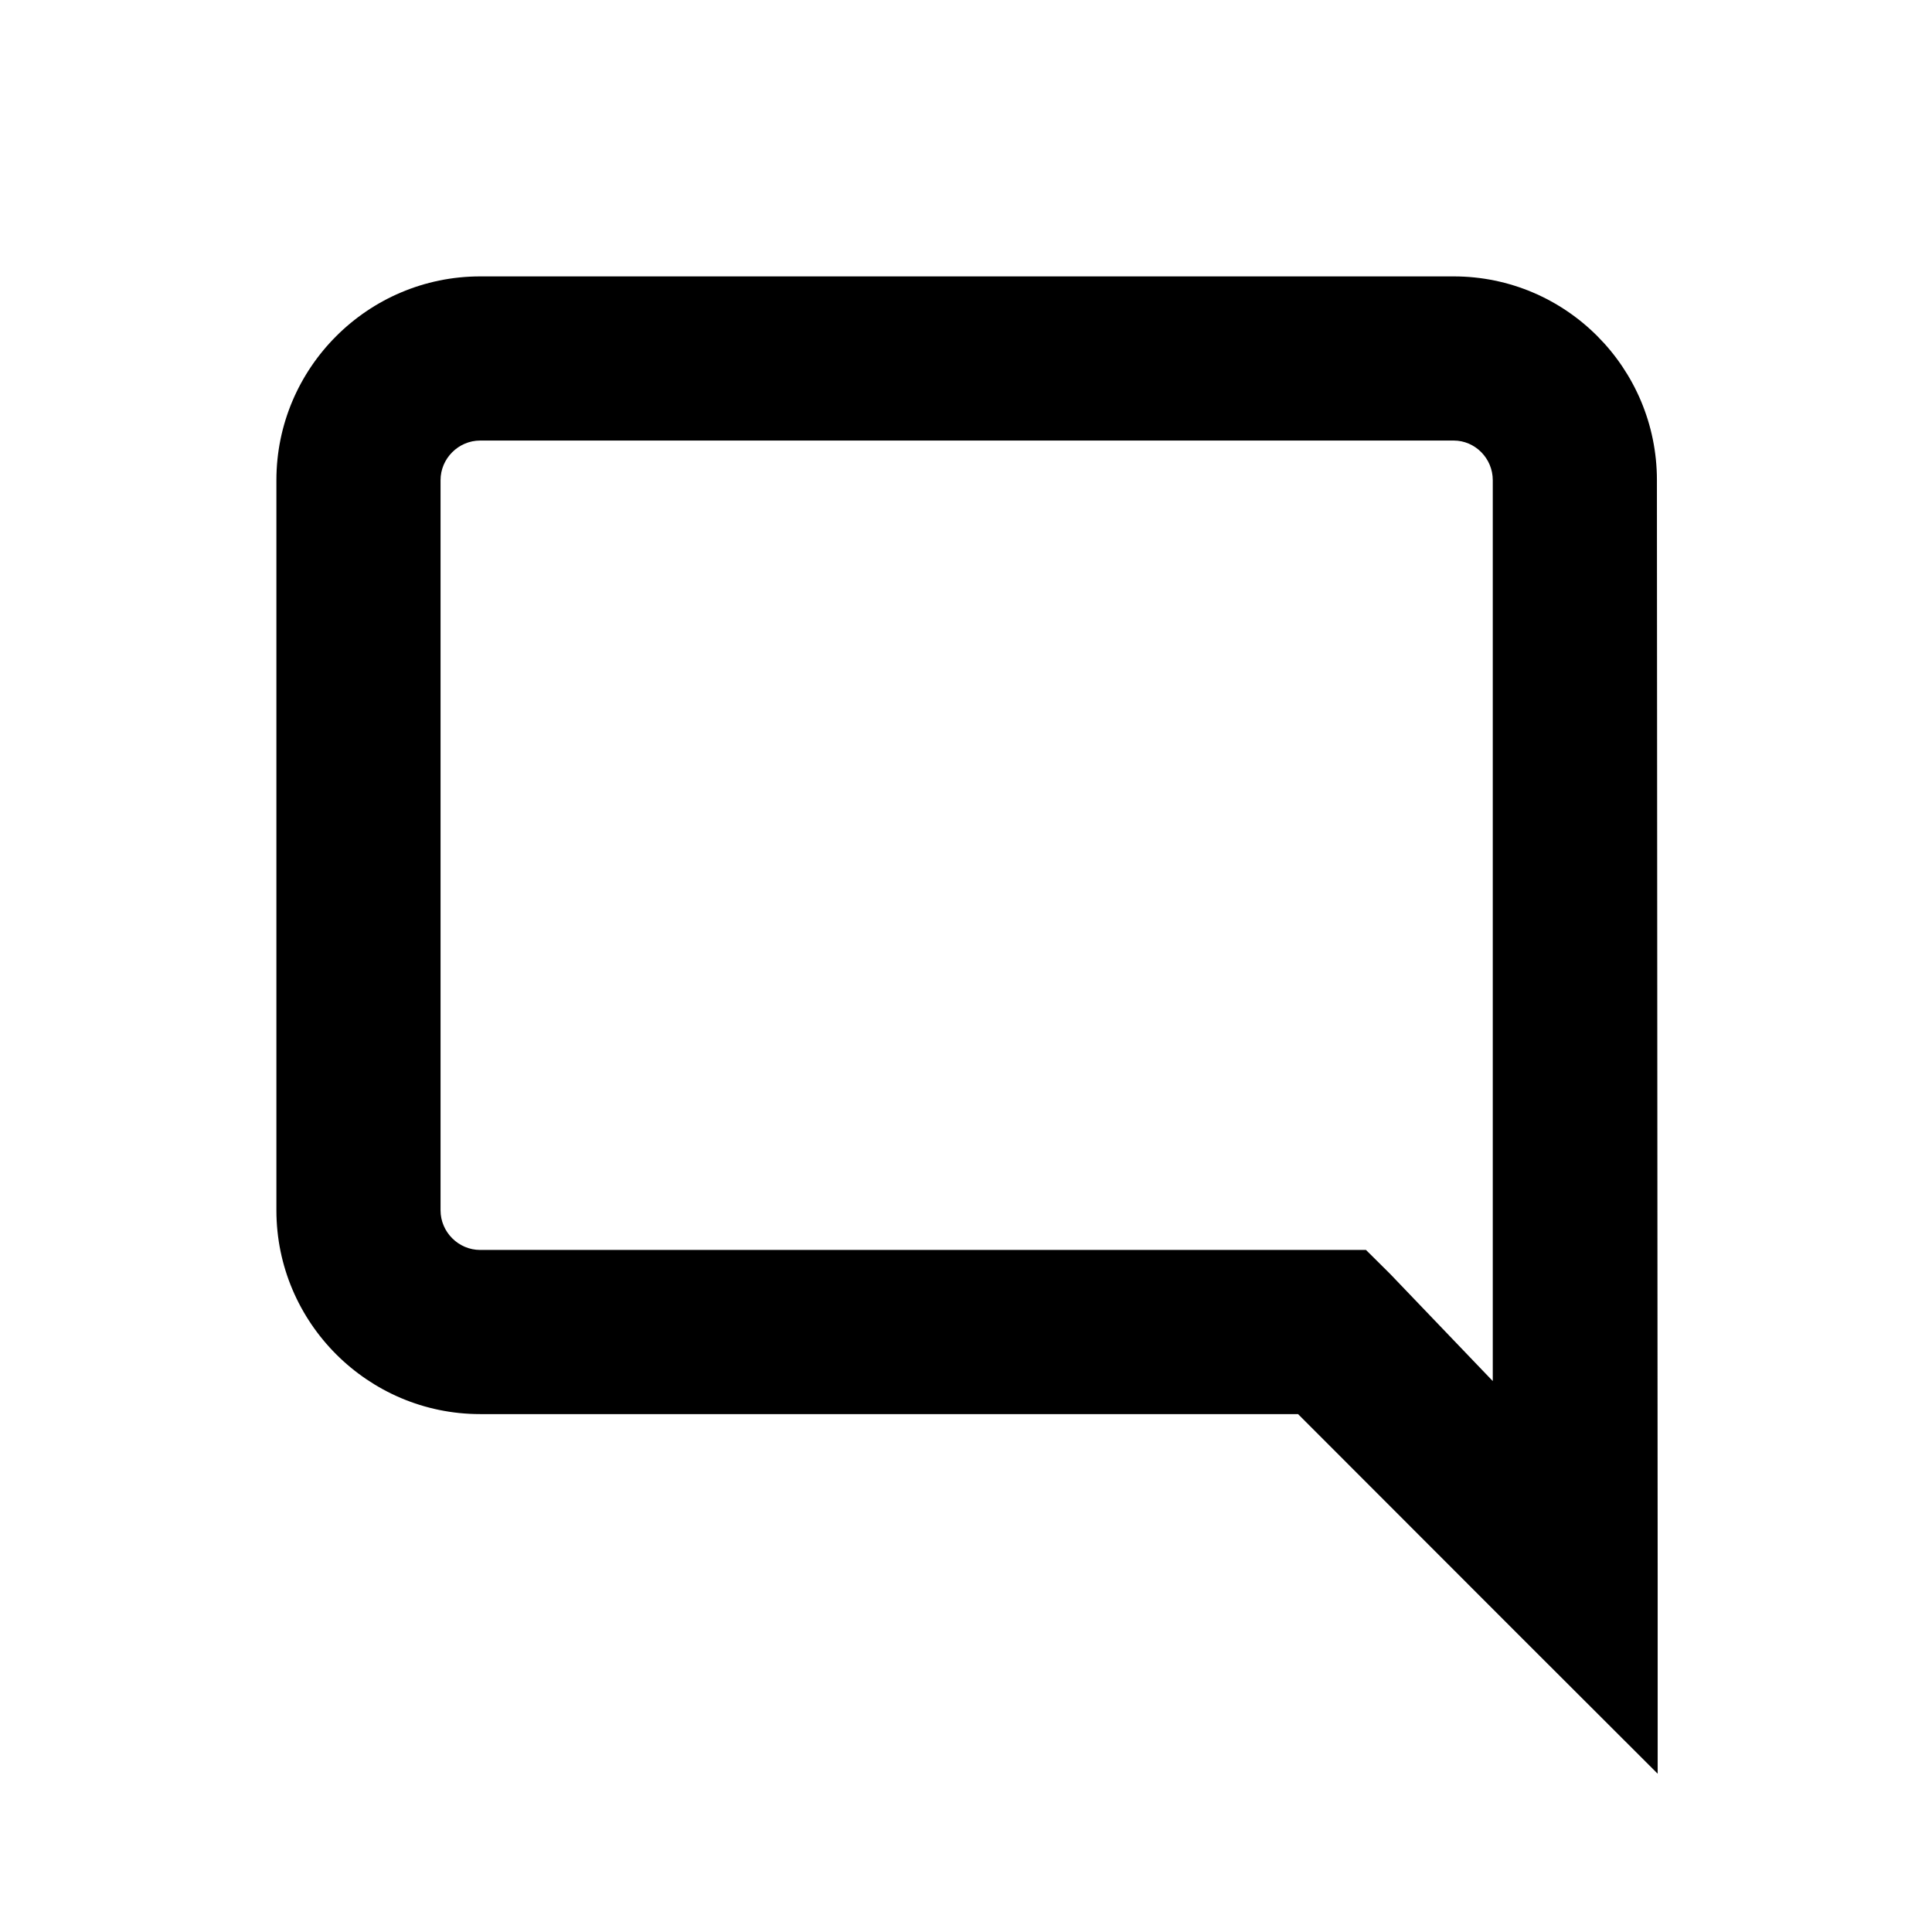
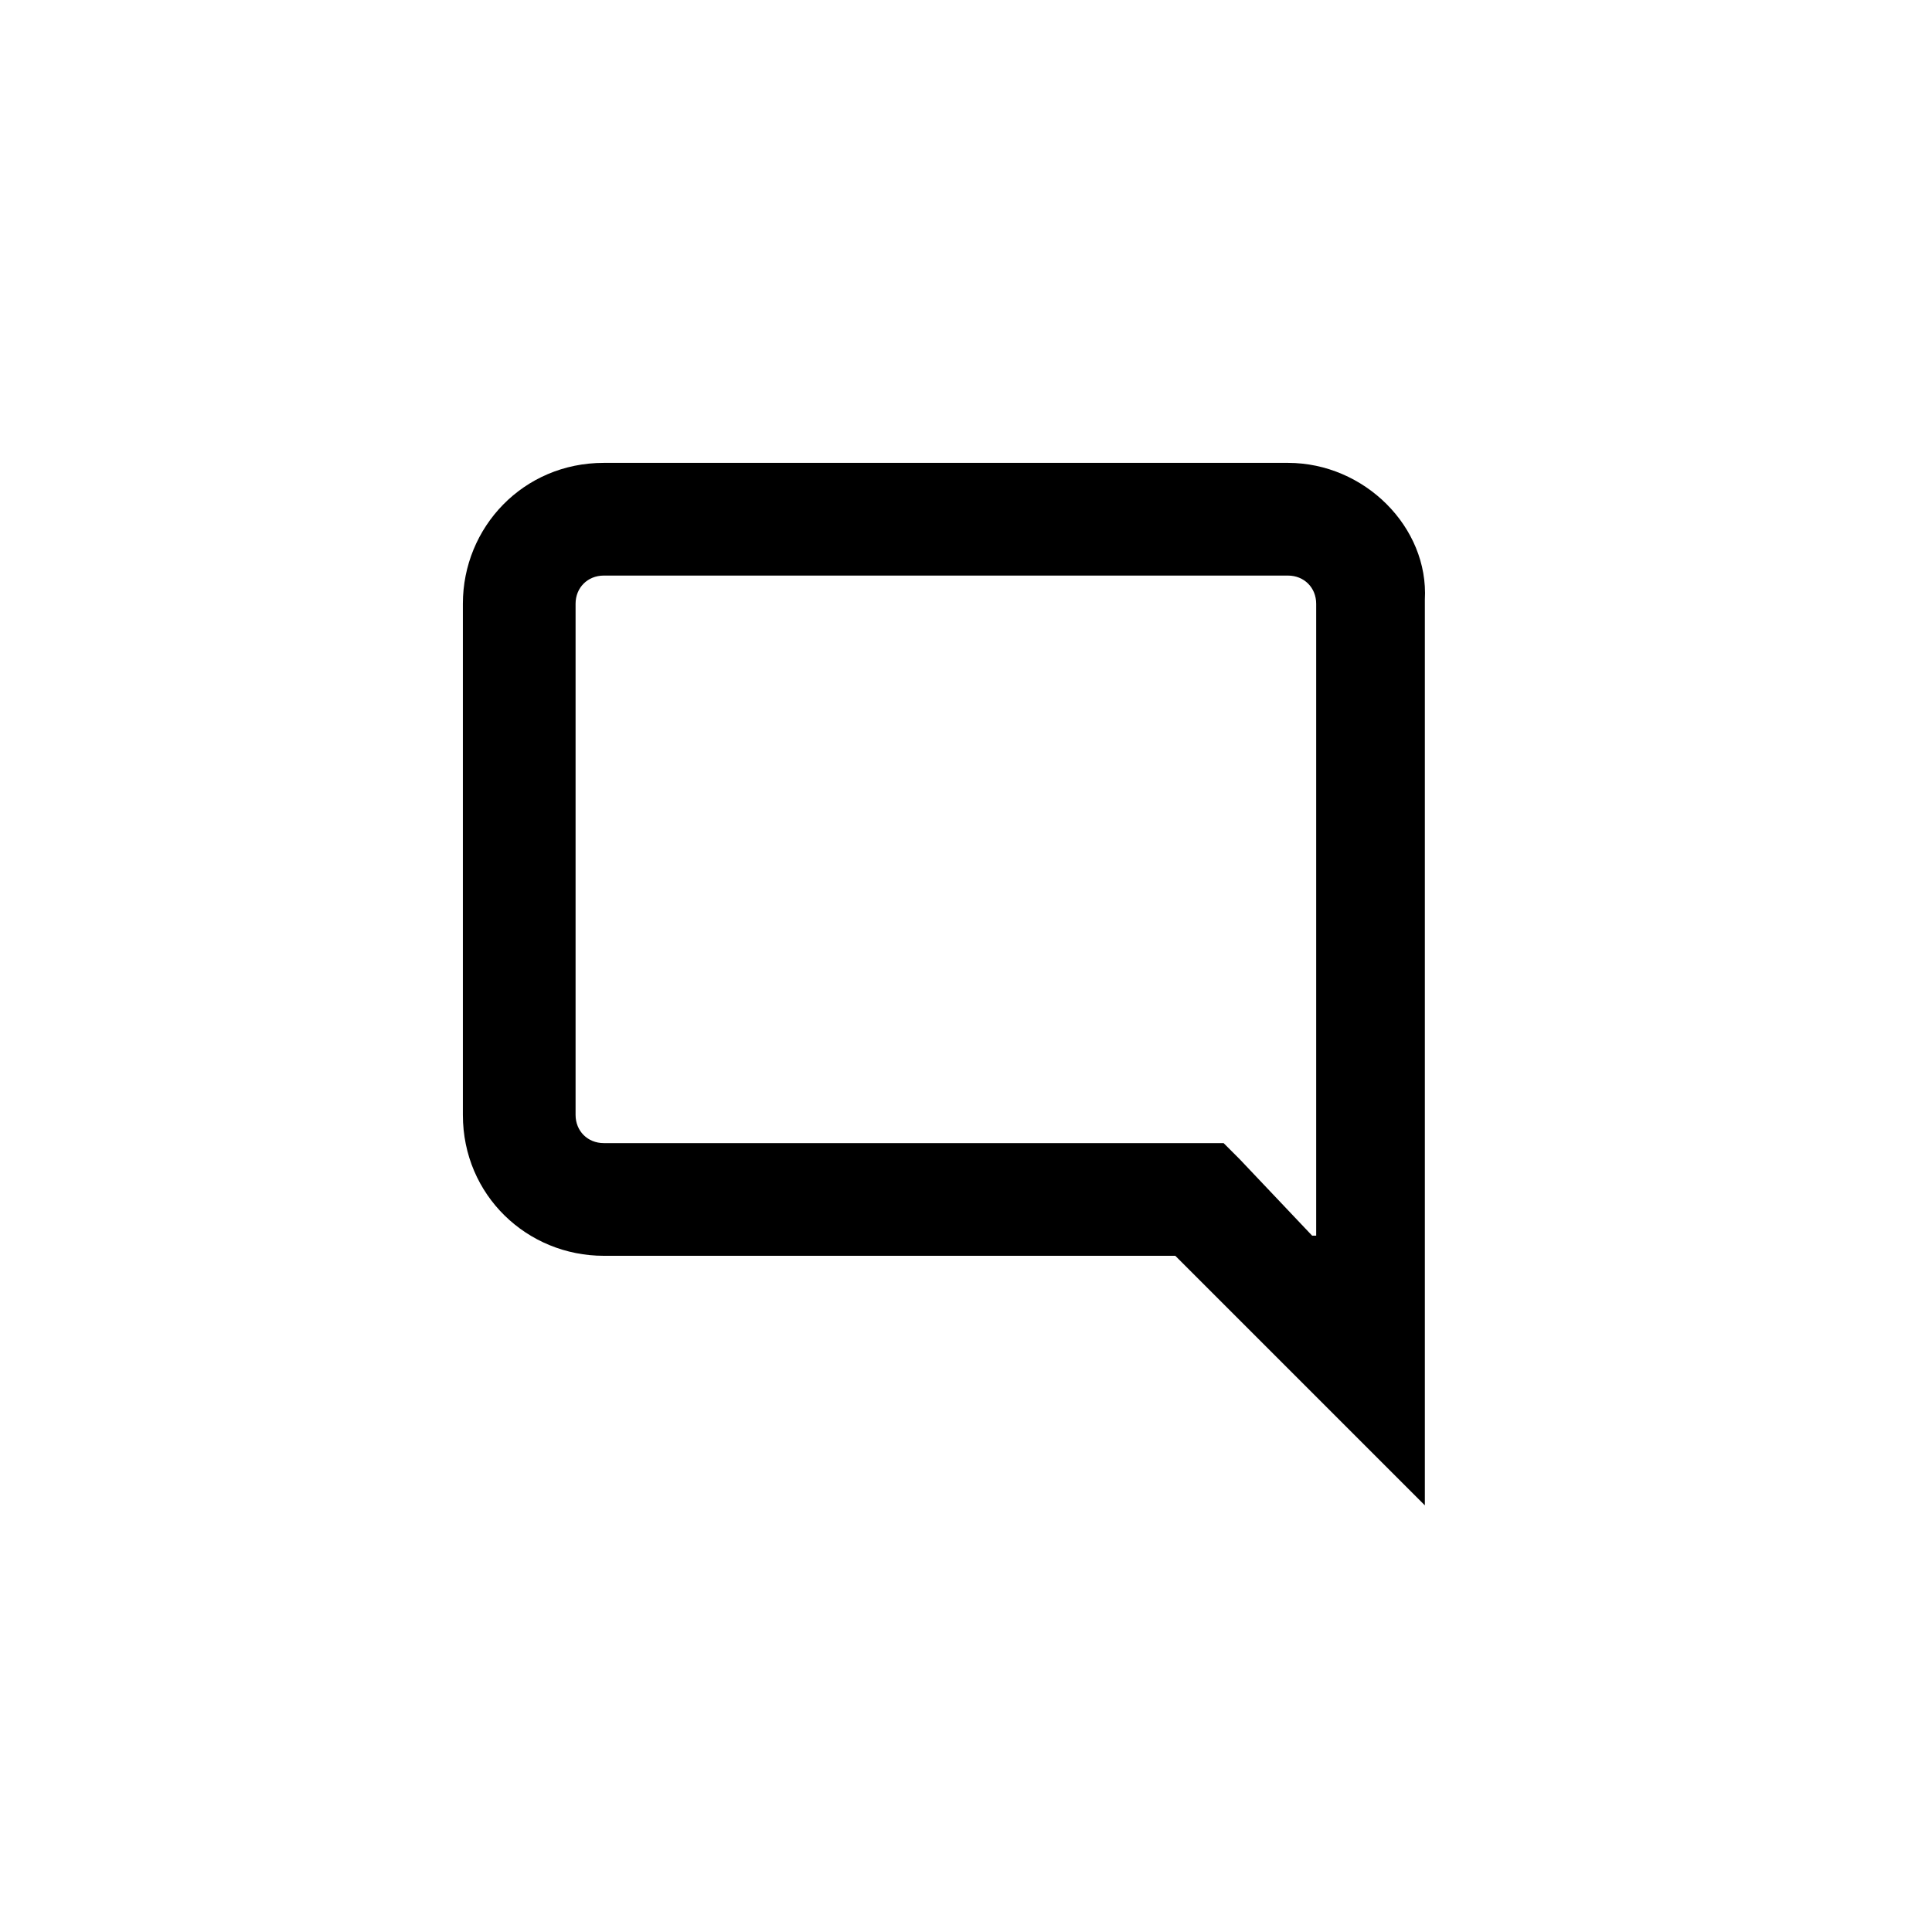
- <svg xmlns="http://www.w3.org/2000/svg" viewBox="0 0 1024 1024">
-   <path d="M254.5 146.5c-59.5 0-108 48.5-108 108v387c0 59.5 48.5 108 108 108H688l116.2 116.3 74.4 74.3V835l-.4-580.5c0-59.5-48.2-108-107.7-108h-516zm536.7 108V732l-54.4-56.8-12.8-12.7H254.5c-11.5 0-21-9.5-21-21v-387c0-11.5 9.5-21 21-21h516c11.3 0 20.7 9.4 20.7 21z" />
+ <svg xmlns="http://www.w3.org/2000/svg" version="1.1" x="0px" y="0px" viewBox="0 0 48 48" style="enable-background:new 0 0 48 48;" xml:space="preserve">
+   <path d="M32,11.5H15v0c-2,0-3.5,1.6-3.5,3.5v12.7c0,2,1.6,3.5,3.5,3.5h14.2l3.8,3.8l2.4,2.4v-3.5l0-19    C35.5,13.1,33.9,11.5,32,11.5z M32.6,30.7l-1.8-1.9l-0.4-0.4H15c-0.4,0-0.7-0.3-0.7-0.7V15c0-0.4,0.3-0.7,0.7-0.7H32    c0.4,0,0.7,0.3,0.7,0.7V30.7z" />
</svg>
